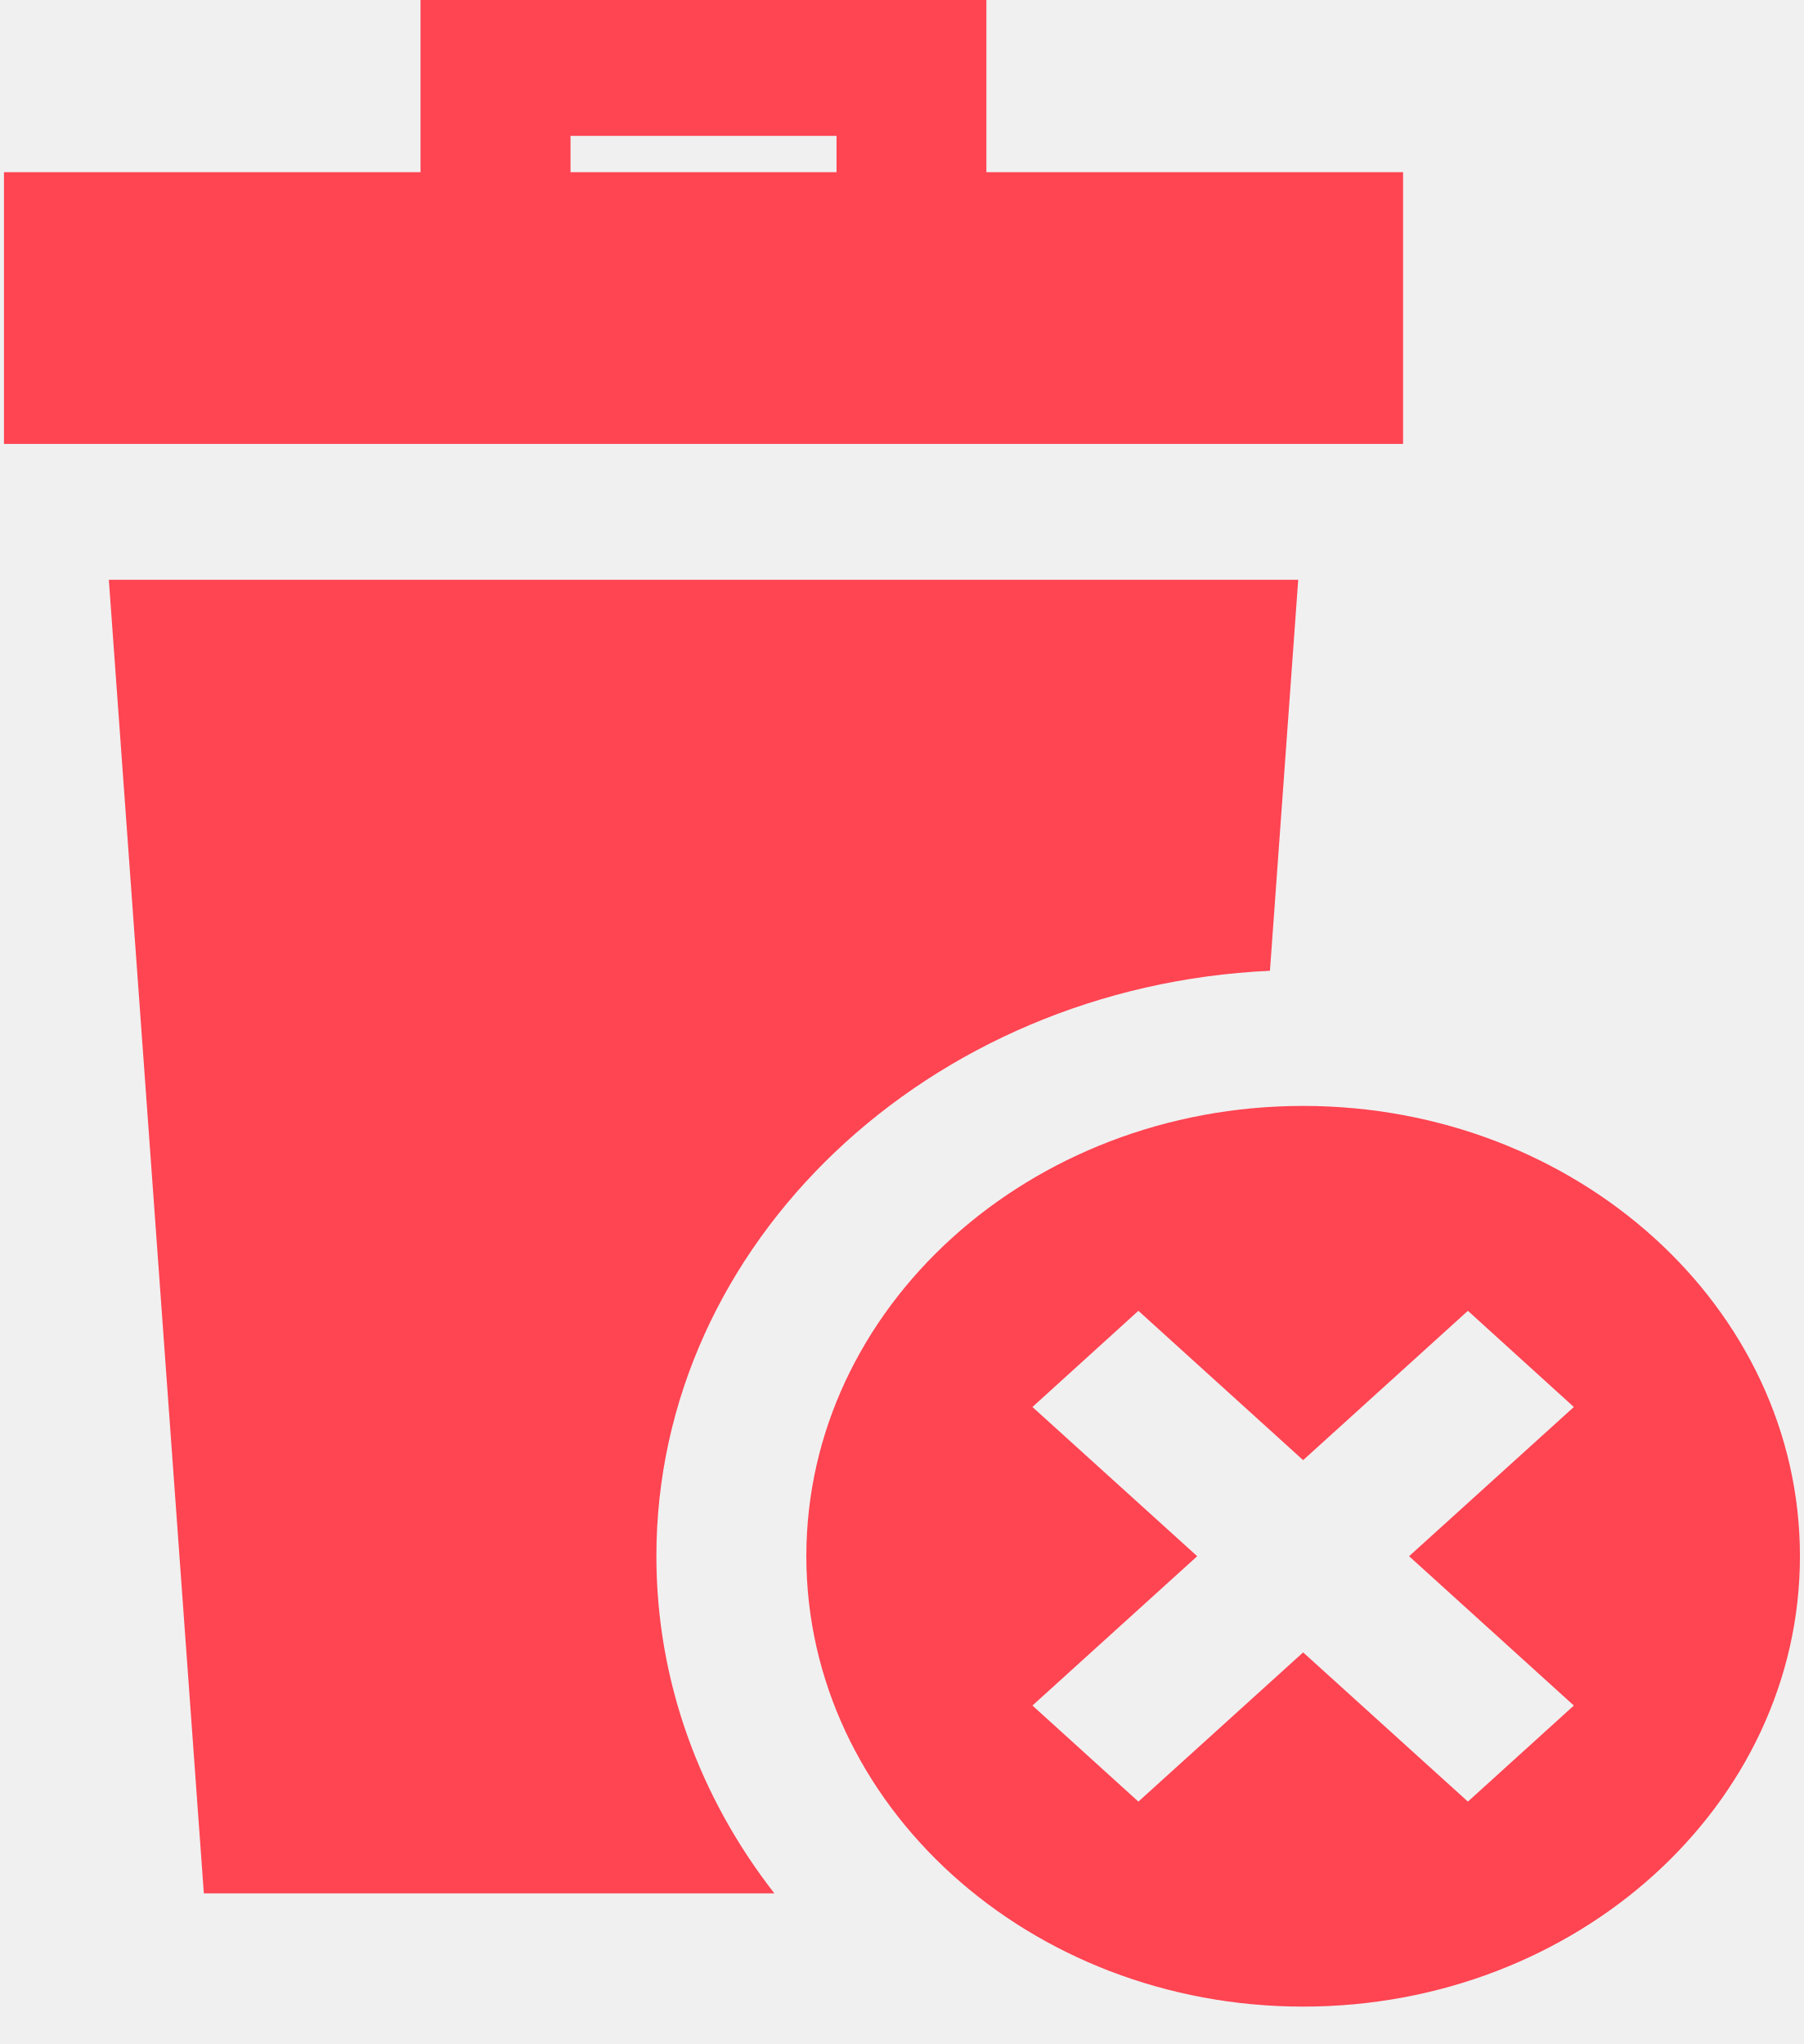
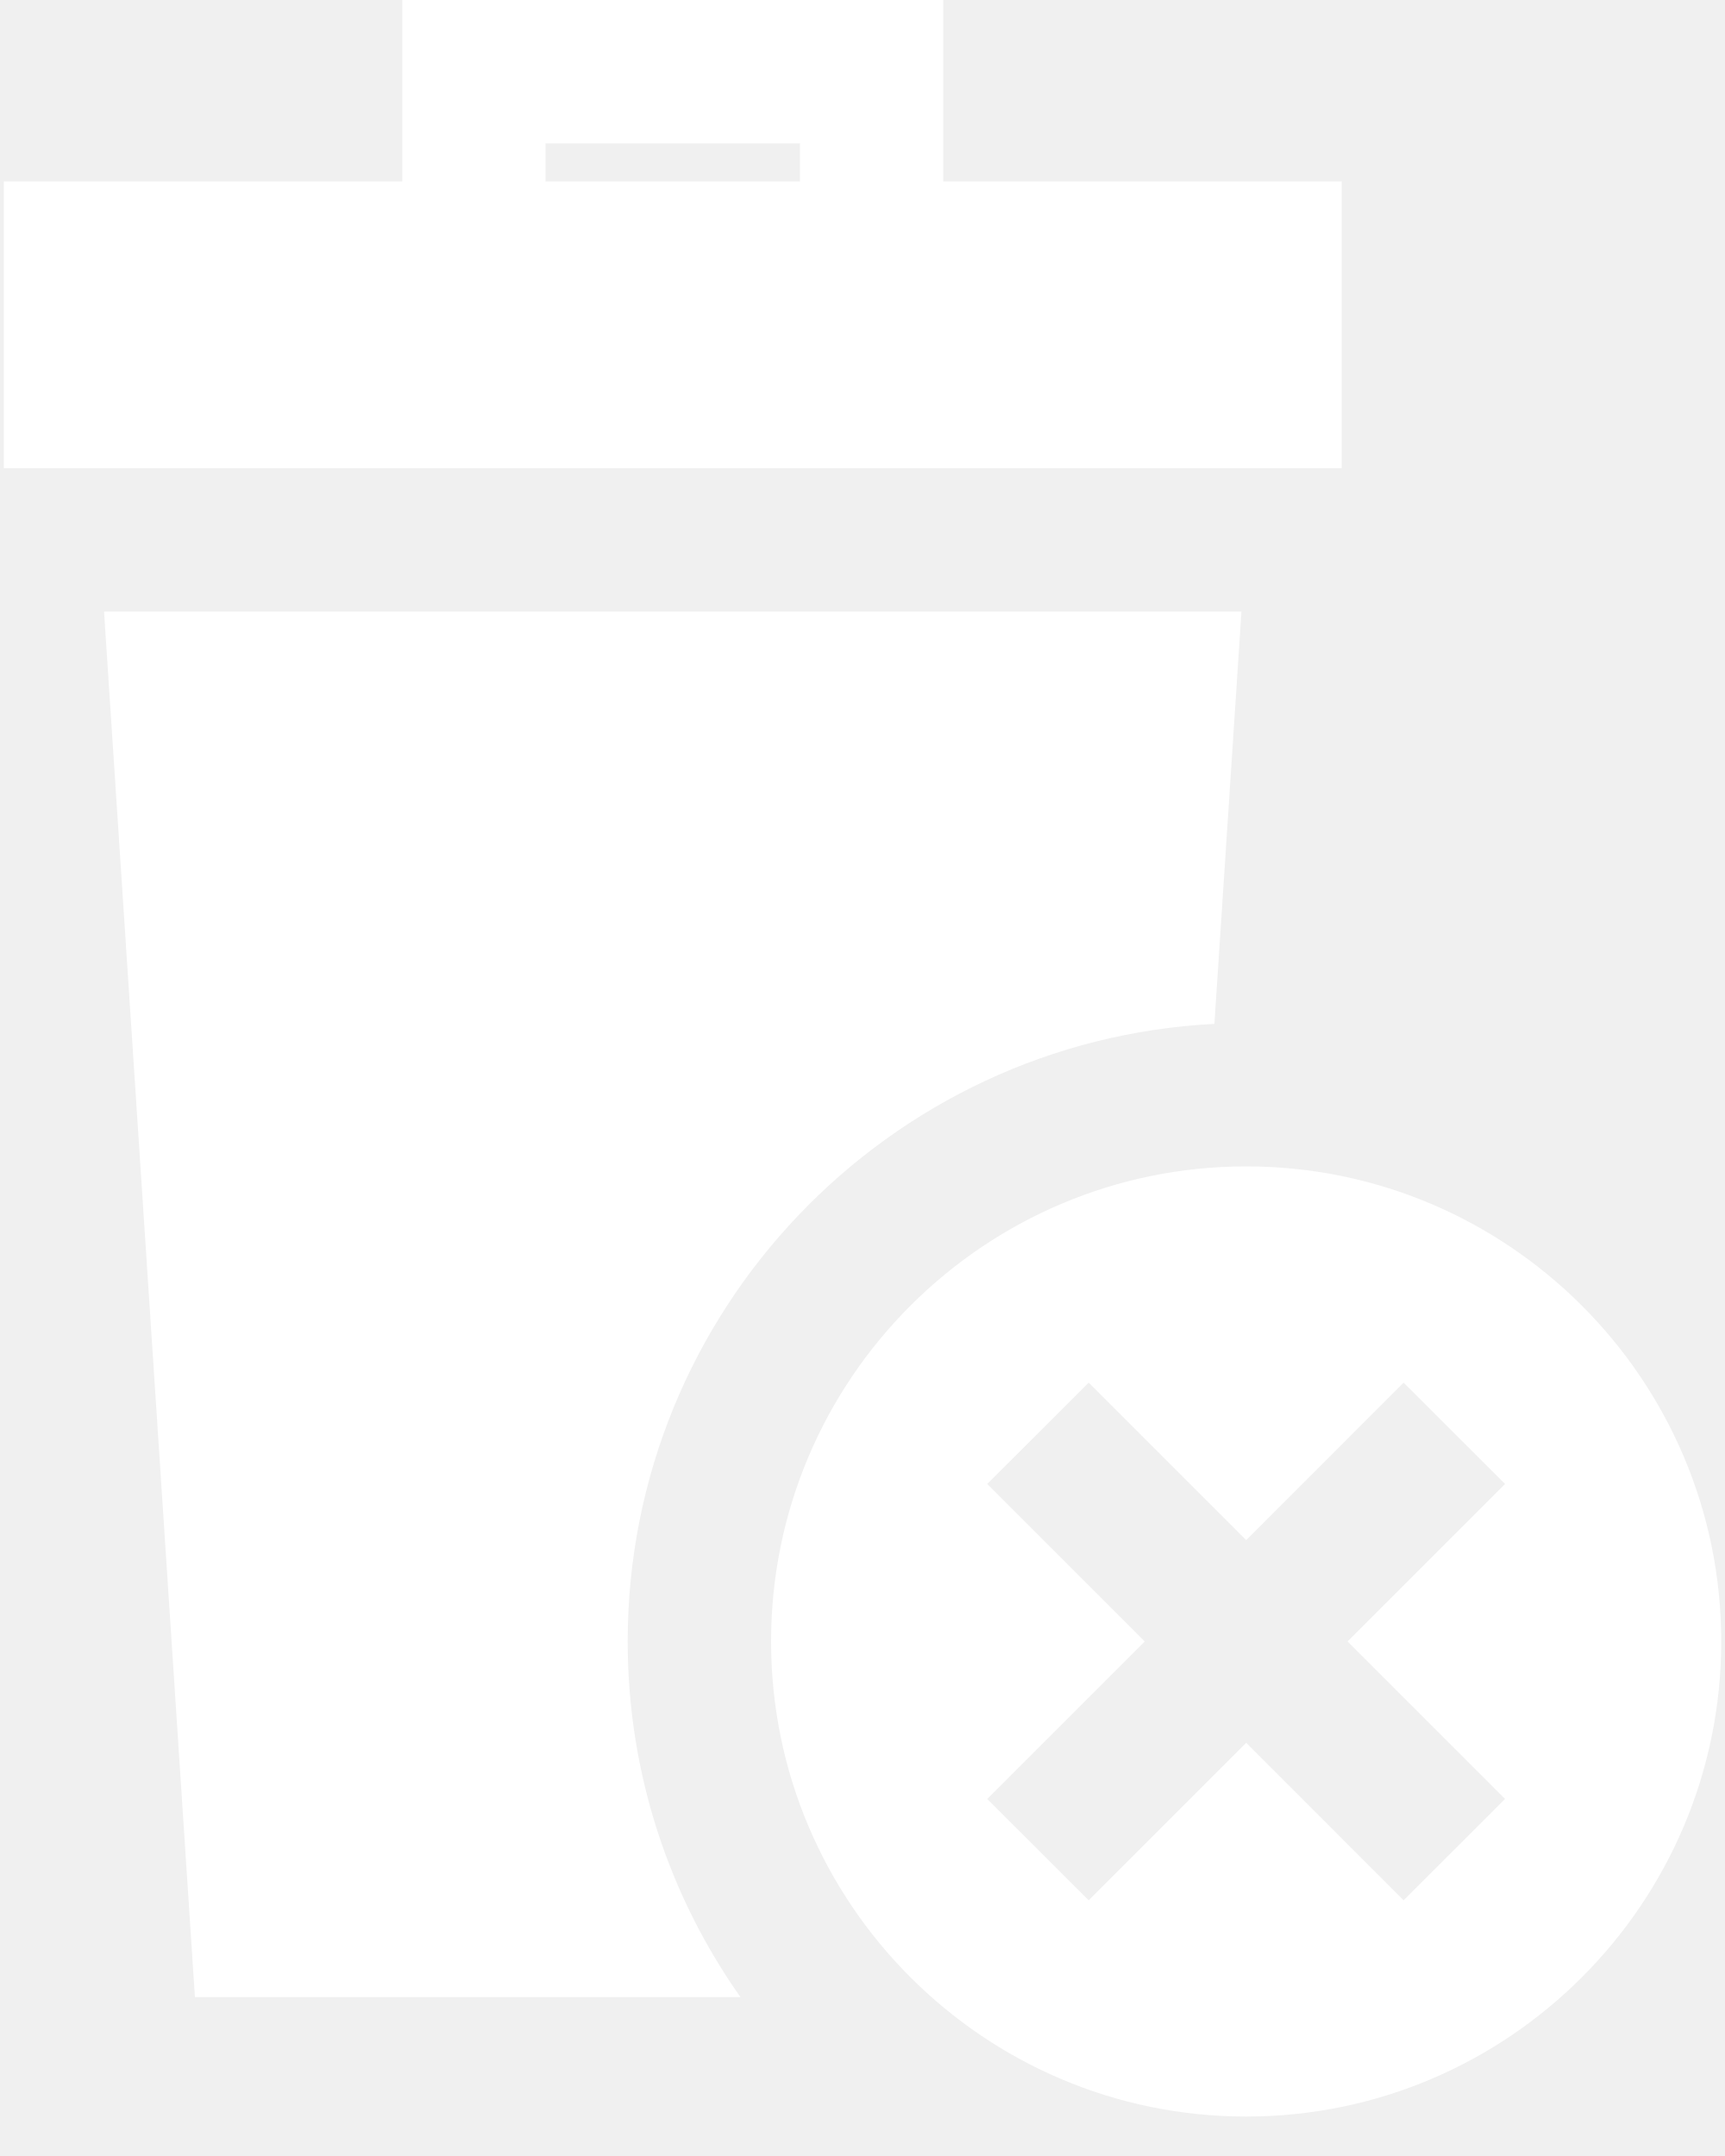
- <svg xmlns="http://www.w3.org/2000/svg" width="15px" height="17px" viewBox="0 0 15 17" version="1.1">
-   <g id="3.-Delivery" stroke="none" stroke-width="1" fill="none" fill-rule="evenodd">
-     <g id="Delivery-home-1.2.3" transform="translate(-776, -39)" fill="#FF4452">
-       <g id="Alert-1-Copy" transform="translate(259, 16)">
-         <g id="close-copy" transform="translate(504, 10)">
-           <g id="pay">
-             <g id="delete" transform="translate(13, 13)">
-               <g transform="translate(0, -0)">
-                 <path d="M11.667,1.432 L8.202,1.432 L8.202,0 L3.497,0 L3.497,1.432 L0.033,1.432 L0.033,3.692 L11.667,3.692 L11.667,1.432 Z M4.744,1.13 L6.956,1.13 L6.956,1.432 L4.744,1.432 L4.744,1.13 Z" id="Shape" fill-rule="nonzero" />
-                 <path d="M10.56,8.074 L10.795,4.822 L0.905,4.822 L1.695,15.747 L6.439,15.747 C5.821,14.954 5.458,13.986 5.458,12.943 C5.458,10.339 7.722,8.204 10.56,8.074 Z" id="Path" fill-rule="nonzero" />
-                 <path d="M10.836,9.198 C8.558,9.198 6.705,10.878 6.705,12.943 C6.705,15.009 8.558,16.689 10.836,16.689 C13.114,16.689 14.967,15.009 14.967,12.943 C14.967,10.878 13.114,9.198 10.836,9.198 Z M13.087,14.185 L12.206,14.984 L10.836,13.743 L9.466,14.984 L8.585,14.185 L9.955,12.943 L8.585,11.702 L9.466,10.902 L10.836,12.144 L12.206,10.902 L13.087,11.702 L11.717,12.943 L13.087,14.185 Z" id="Shape" fill-rule="nonzero" />
-               </g>
-             </g>
-           </g>
-         </g>
-       </g>
-     </g>
-   </g>
+ <svg xmlns="http://www.w3.org/2000/svg" width="16" height="20" viewBox="0 0 16 20" fill="none">
+   <path fill-rule="evenodd" clip-rule="evenodd" d="M8.749 1.684H12.445V4.343H0.035V1.684H3.731V0H8.749V1.684ZM7.42 1.33H5.06V1.684H7.42V1.33Z" fill="white" />
+   <path d="M11.264 9.498L11.515 5.673H0.965L1.808 18.526H6.868C6.209 17.592 5.822 16.454 5.822 15.227C5.822 12.163 8.237 9.652 11.264 9.498Z" fill="white" />
+   <path fill-rule="evenodd" clip-rule="evenodd" d="M7.152 15.227C7.152 12.797 9.129 10.82 11.559 10.82C13.988 10.82 15.965 12.797 15.965 15.227C15.965 17.657 13.988 19.634 11.559 19.634C9.129 19.634 7.152 17.657 7.152 15.227ZM13.019 17.628L13.96 16.688L12.499 15.227L13.96 13.766L13.019 12.826L11.559 14.287L10.098 12.826L9.157 13.766L10.618 15.227L9.157 16.688L10.098 17.628L11.559 16.167L13.019 17.628Z" fill="white" />
</svg>
